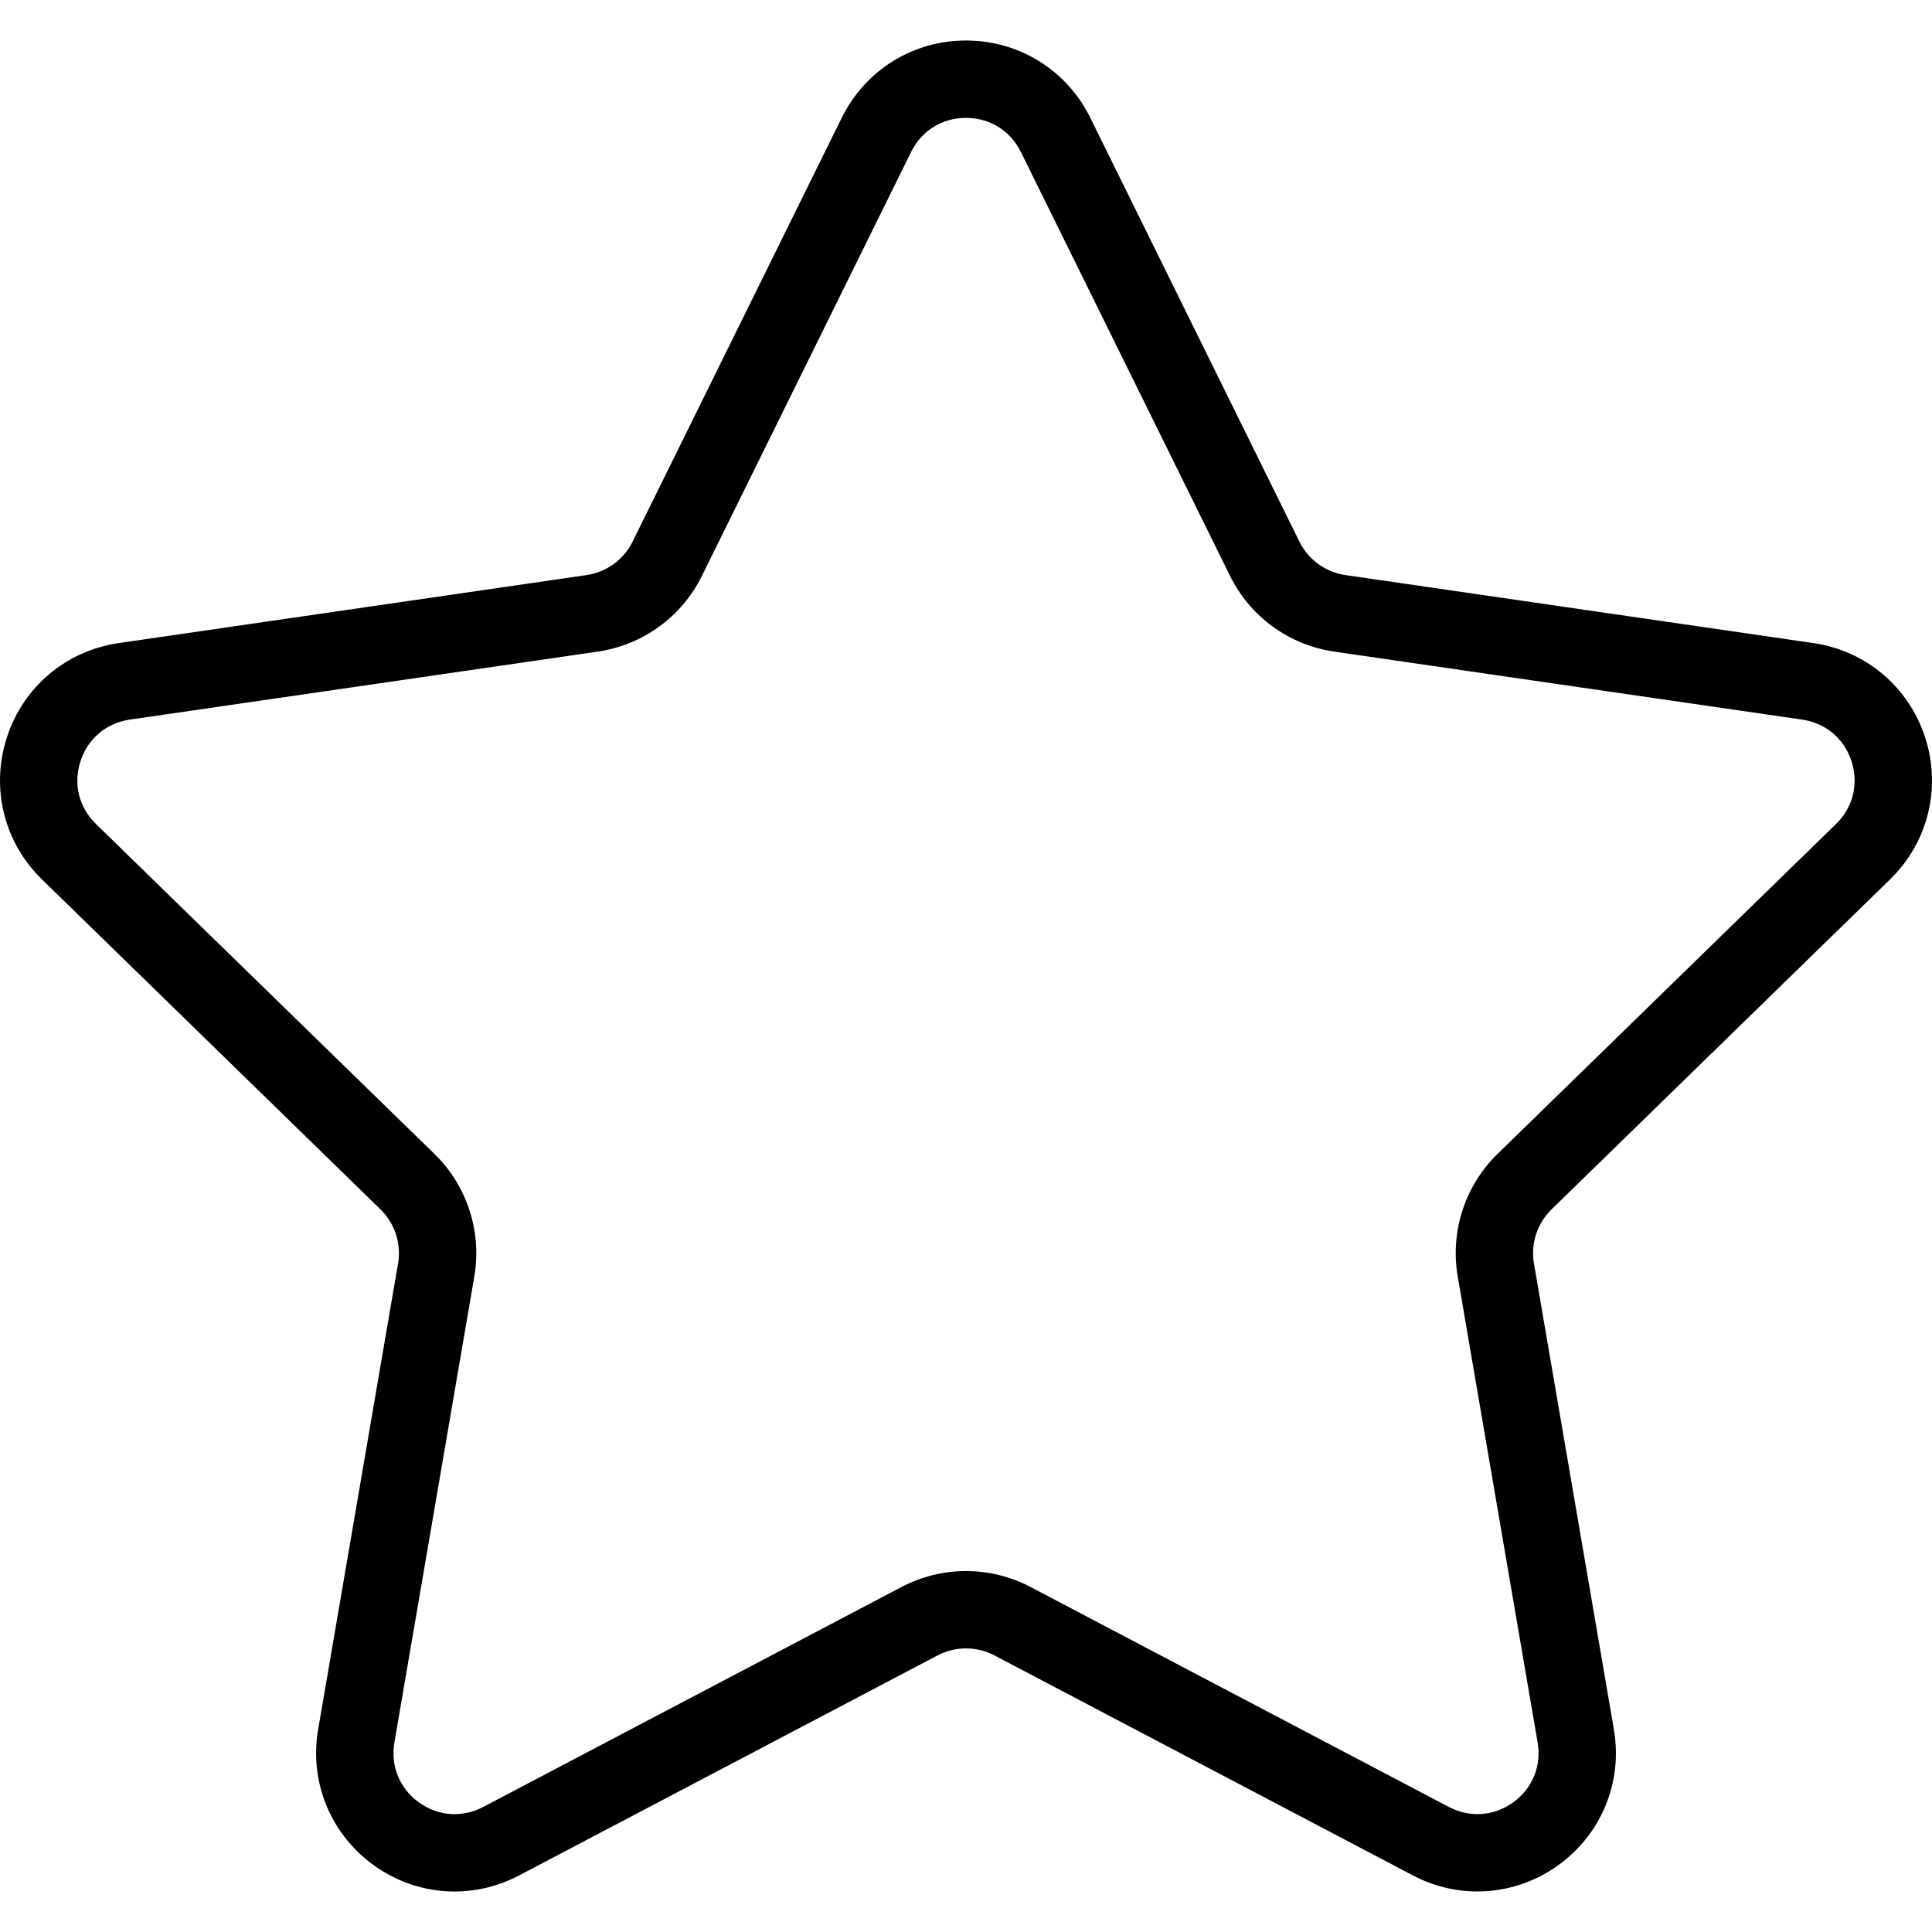
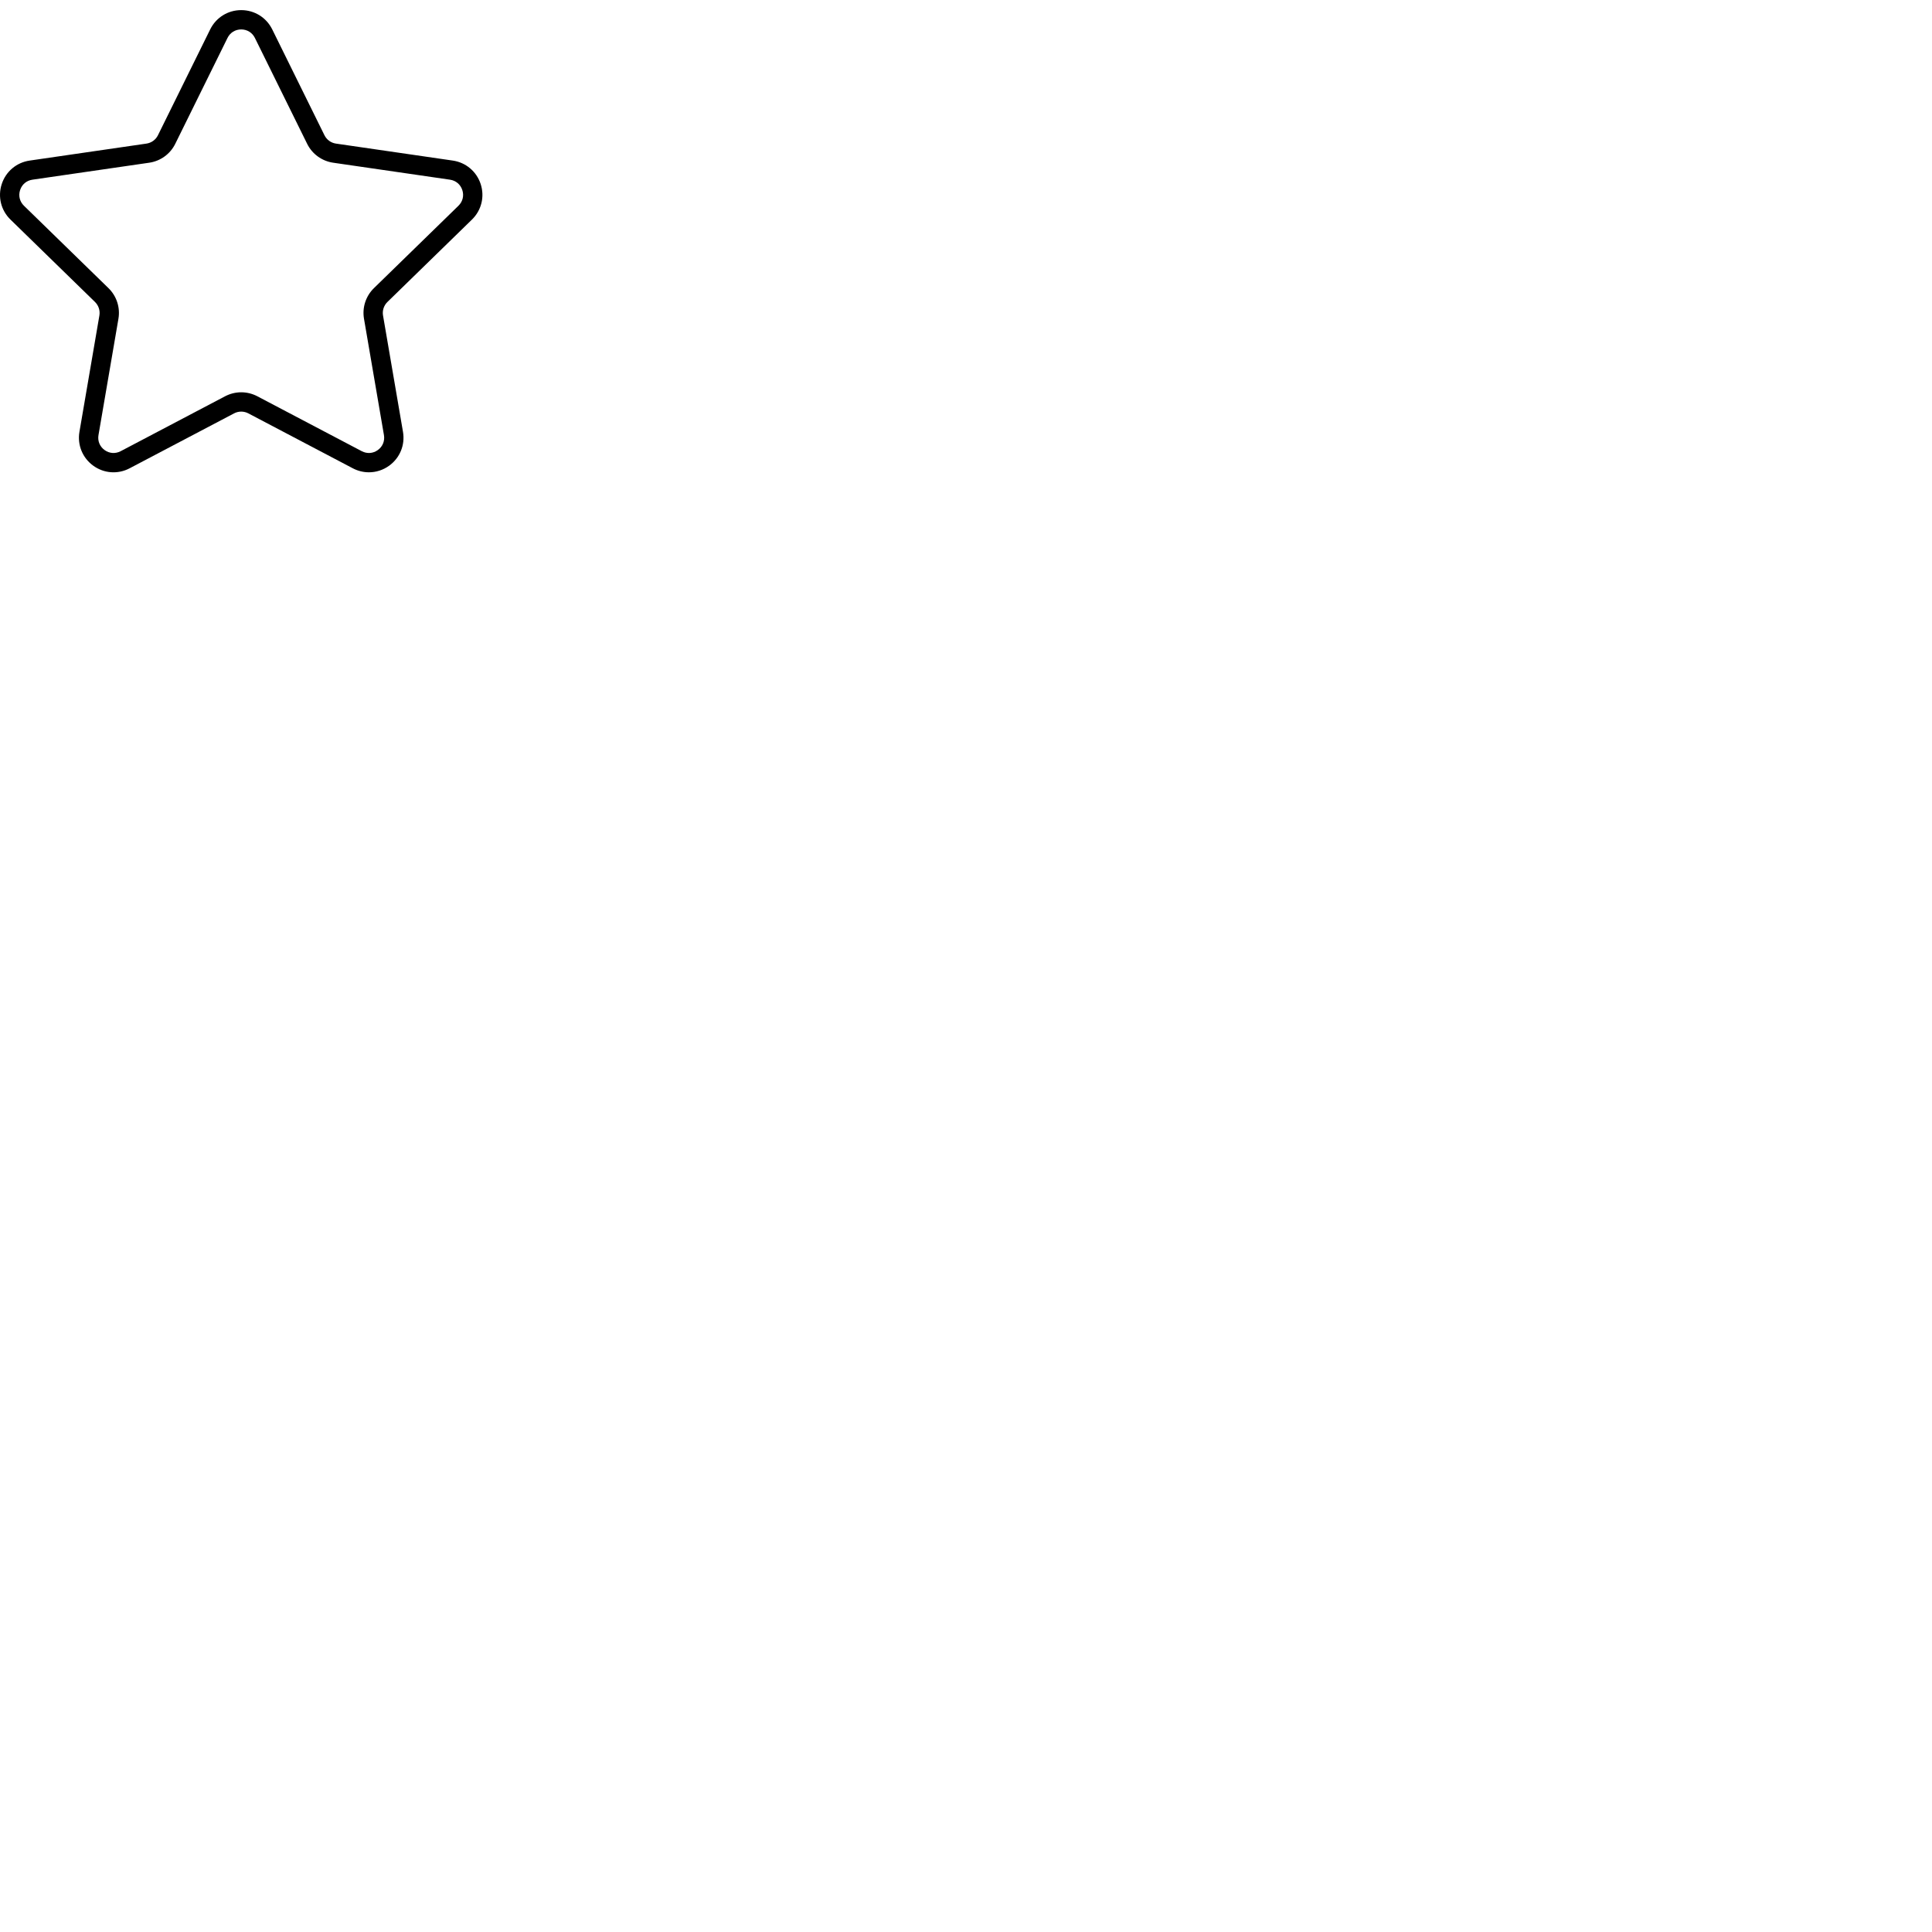
- <svg xmlns="http://www.w3.org/2000/svg" version="1.1" id="Capa_1" x="0px" y="0px" viewBox="0 0 49.94 49.94" style="enable-background:new 0 0 49.94 49.94;" xml:space="preserve">
-   <path d="M48.856,22.731c0.983-0.958,1.33-2.364,0.906-3.671c-0.425-1.307-1.532-2.24-2.892-2.438l-12.092-1.757  c-0.515-0.075-0.96-0.398-1.19-0.865L28.182,3.043c-0.607-1.231-1.839-1.996-3.212-1.996c-1.372,0-2.604,0.765-3.211,1.996  L16.352,14c-0.23,0.467-0.676,0.79-1.191,0.865L3.069,16.623C1.71,16.82,0.603,17.753,0.178,19.06  c-0.424,1.307-0.077,2.713,0.906,3.671l8.749,8.528c0.373,0.364,0.544,0.888,0.456,1.4L8.224,44.702  c-0.232,1.353,0.313,2.694,1.424,3.502c1.11,0.809,2.555,0.914,3.772,0.273l10.814-5.686c0.461-0.242,1.011-0.242,1.472,0  l10.815,5.686c0.528,0.278,1.1,0.415,1.669,0.415c0.739,0,1.475-0.231,2.103-0.688c1.111-0.808,1.656-2.149,1.424-3.502  L39.651,32.66c-0.088-0.513,0.083-1.036,0.456-1.4L48.856,22.731z M37.681,32.998l2.065,12.042c0.104,0.606-0.131,1.185-0.629,1.547  c-0.499,0.361-1.12,0.405-1.665,0.121l-10.815-5.687c-0.521-0.273-1.095-0.411-1.667-0.411s-1.145,0.138-1.667,0.412l-10.813,5.686  c-0.547,0.284-1.168,0.24-1.666-0.121c-0.498-0.362-0.732-0.94-0.629-1.547l2.065-12.042c0.199-1.162-0.186-2.348-1.03-3.17  L2.48,21.299c-0.441-0.43-0.591-1.036-0.4-1.621c0.19-0.586,0.667-0.988,1.276-1.077l12.091-1.757  c1.167-0.169,2.176-0.901,2.697-1.959l5.407-10.957c0.272-0.552,0.803-0.881,1.418-0.881c0.616,0,1.146,0.329,1.419,0.881  l5.407,10.957c0.521,1.058,1.529,1.79,2.696,1.959l12.092,1.757c0.609,0.089,1.086,0.491,1.276,1.077  c0.19,0.585,0.041,1.191-0.4,1.621l-8.749,8.528C37.866,30.65,37.481,31.835,37.681,32.998z" />
+ <svg xmlns="http://www.w3.org/2000/svg" version="1.1" class="star" viewBox="0 0 200 200">
  <g>
- </g>
-   <g>
- </g>
-   <g>
- </g>
-   <g>
- </g>
-   <g>
- </g>
-   <g>
- </g>
-   <g>
- </g>
-   <g>
- </g>
-   <g>
- </g>
-   <g>
- </g>
-   <g>
- </g>
-   <g>
- </g>
-   <g>
- </g>
-   <g>
- </g>
-   <g>
- </g>
+     <path d="M48.856,22.731c0.983-0.958,1.33-2.364,0.906-3.671c-0.425-1.307-1.532-2.24-2.892-2.438l-12.092-1.757   c-0.515-0.075-0.96-0.398-1.19-0.865L28.182,3.043c-0.607-1.231-1.839-1.996-3.212-1.996c-1.372,0-2.604,0.765-3.211,1.996   L16.352,14c-0.23,0.467-0.676,0.79-1.191,0.865L3.069,16.623C1.71,16.82,0.603,17.753,0.178,19.06   c-0.424,1.307-0.077,2.713,0.906,3.671l8.749,8.528c0.373,0.364,0.544,0.888,0.456,1.4L8.224,44.702   c-0.232,1.353,0.313,2.694,1.424,3.502c1.11,0.809,2.555,0.914,3.772,0.273l10.814-5.686c0.461-0.242,1.011-0.242,1.472,0   l10.815,5.686c0.528,0.278,1.1,0.415,1.669,0.415c0.739,0,1.475-0.231,2.103-0.688c1.111-0.808,1.656-2.149,1.424-3.502   L39.651,32.66c-0.088-0.513,0.083-1.036,0.456-1.4L48.856,22.731z M37.681,32.998l2.065,12.042c0.104,0.606-0.131,1.185-0.629,1.547   c-0.499,0.361-1.12,0.405-1.665,0.121l-10.815-5.687c-0.521-0.273-1.095-0.411-1.667-0.411s-1.145,0.138-1.667,0.412l-10.813,5.686   c-0.547,0.284-1.168,0.24-1.666-0.121c-0.498-0.362-0.732-0.94-0.629-1.547l2.065-12.042c0.199-1.162-0.186-2.348-1.03-3.17   L2.48,21.299c-0.441-0.43-0.591-1.036-0.4-1.621c0.19-0.586,0.667-0.988,1.276-1.077l12.091-1.757   c1.167-0.169,2.176-0.901,2.697-1.959l5.407-10.957c0.272-0.552,0.803-0.881,1.418-0.881c0.616,0,1.146,0.329,1.419,0.881   l5.407,10.957c0.521,1.058,1.529,1.79,2.696,1.959l12.092,1.757c0.609,0.089,1.086,0.491,1.276,1.077   c0.19,0.585,0.041,1.191-0.4,1.621l-8.749,8.528C37.866,30.65,37.481,31.835,37.681,32.998z" />
+   </g>
</svg>
